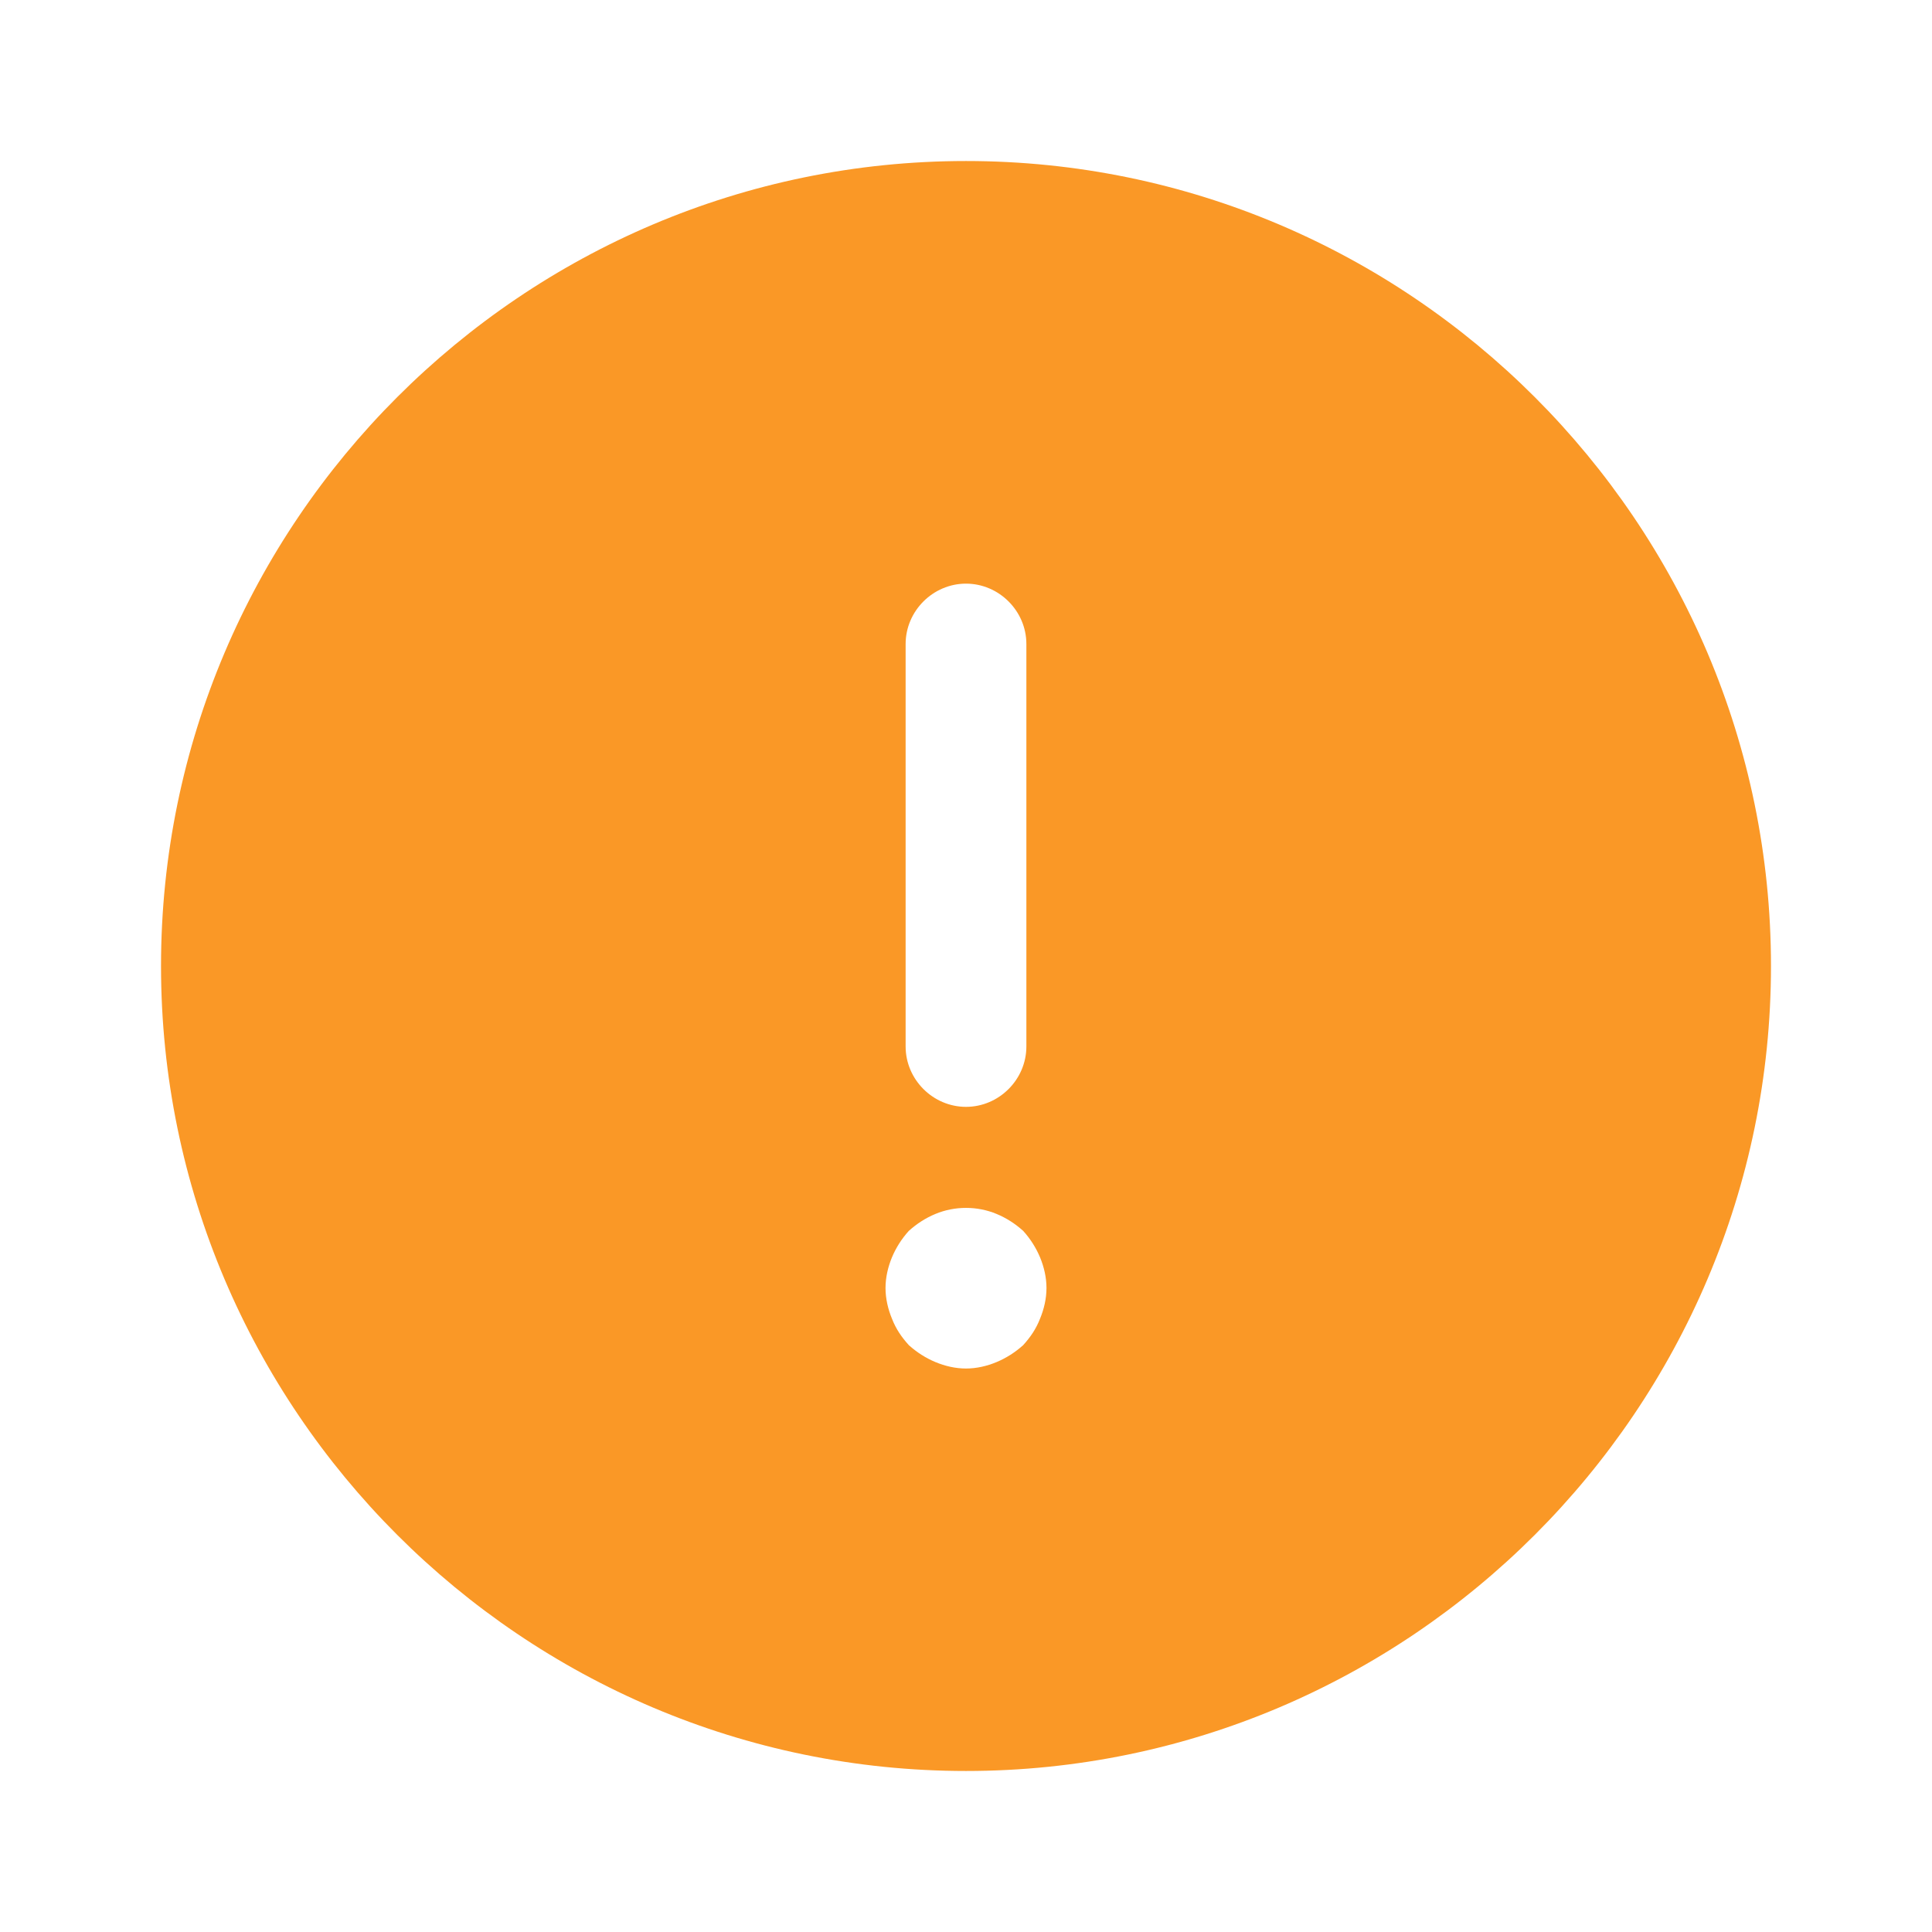
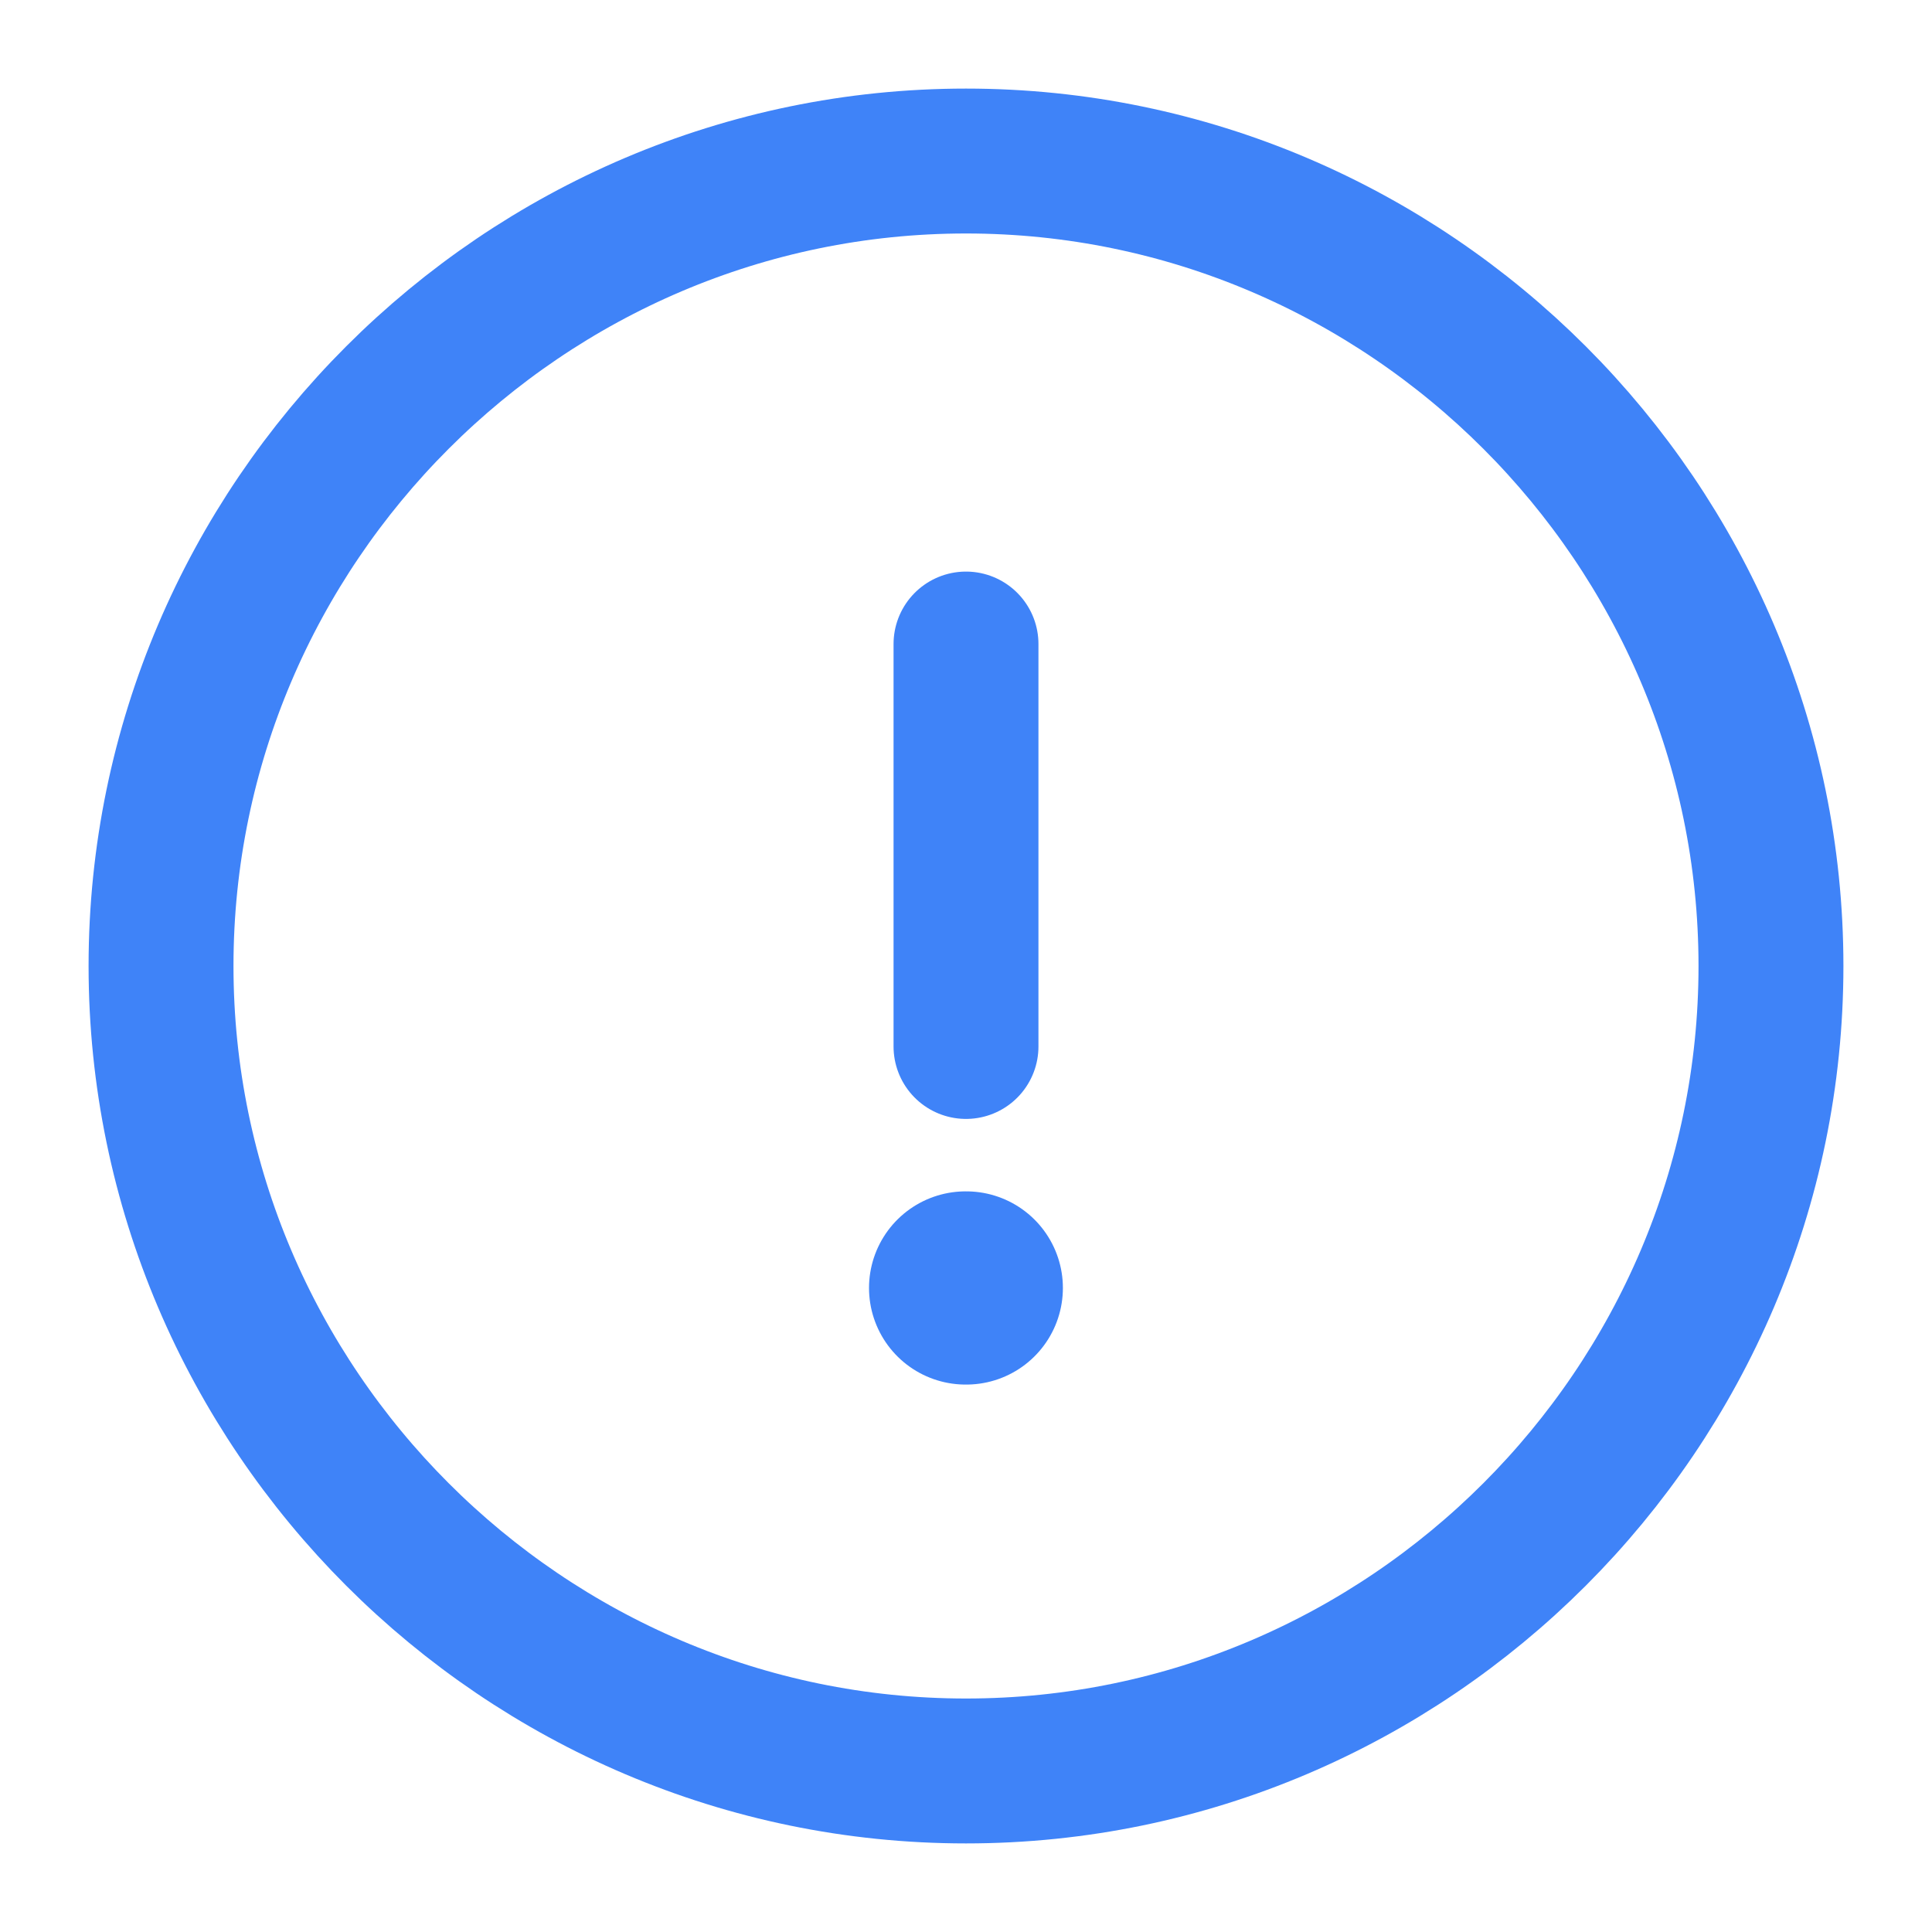
- <svg xmlns="http://www.w3.org/2000/svg" width="32" height="32" viewBox="0 0 32 32" fill="none">
-   <g id="vuesax/bold/info-circle">
-     <g id="info-circle">
-       <path id="Vector" d="M16 2.667C8.653 2.667 2.667 8.653 2.667 16C2.667 23.347 8.653 29.333 16 29.333C23.347 29.333 29.333 23.347 29.333 16C29.333 8.653 23.347 2.667 16 2.667ZM15 10.667C15 10.12 15.453 9.667 16 9.667C16.547 9.667 17 10.12 17 10.667V17.333C17 17.88 16.547 18.333 16 18.333C15.453 18.333 15 17.88 15 17.333V10.667ZM17.227 21.84C17.16 22.013 17.067 22.147 16.947 22.28C16.813 22.4 16.667 22.493 16.507 22.56C16.347 22.627 16.173 22.667 16 22.667C15.827 22.667 15.653 22.627 15.493 22.56C15.333 22.493 15.187 22.4 15.053 22.28C14.933 22.147 14.84 22.013 14.773 21.84C14.707 21.68 14.667 21.507 14.667 21.333C14.667 21.16 14.707 20.987 14.773 20.827C14.84 20.667 14.933 20.52 15.053 20.387C15.187 20.267 15.333 20.173 15.493 20.107C15.813 19.973 16.187 19.973 16.507 20.107C16.667 20.173 16.813 20.267 16.947 20.387C17.067 20.52 17.16 20.667 17.227 20.827C17.293 20.987 17.333 21.16 17.333 21.333C17.333 21.507 17.293 21.68 17.227 21.84Z" fill="#FA9826" />
-     </g>
-   </g>
+ <svg xmlns="http://www.w3.org/2000/svg" width="20" height="20" viewBox="0 0 20 20" fill="none">
+   <path d="M10 18.333C14.583 18.333 18.333 14.583 18.333 10C18.333 5.417 14.583 1.667 10 1.667C5.417 1.667 1.667 5.417 1.667 10C1.667 14.583 5.417 18.333 10 18.333Z" stroke="#3F83F8" stroke-width="1.5" stroke-linecap="round" stroke-linejoin="round" />
+   <path d="M10 6.667V10.833" stroke="#3F83F8" stroke-width="1.5" stroke-linecap="round" stroke-linejoin="round" />
+   <path d="M9.996 13.333H10.003" stroke="#3F83F8" stroke-width="2" stroke-linecap="round" stroke-linejoin="round" />
</svg>
